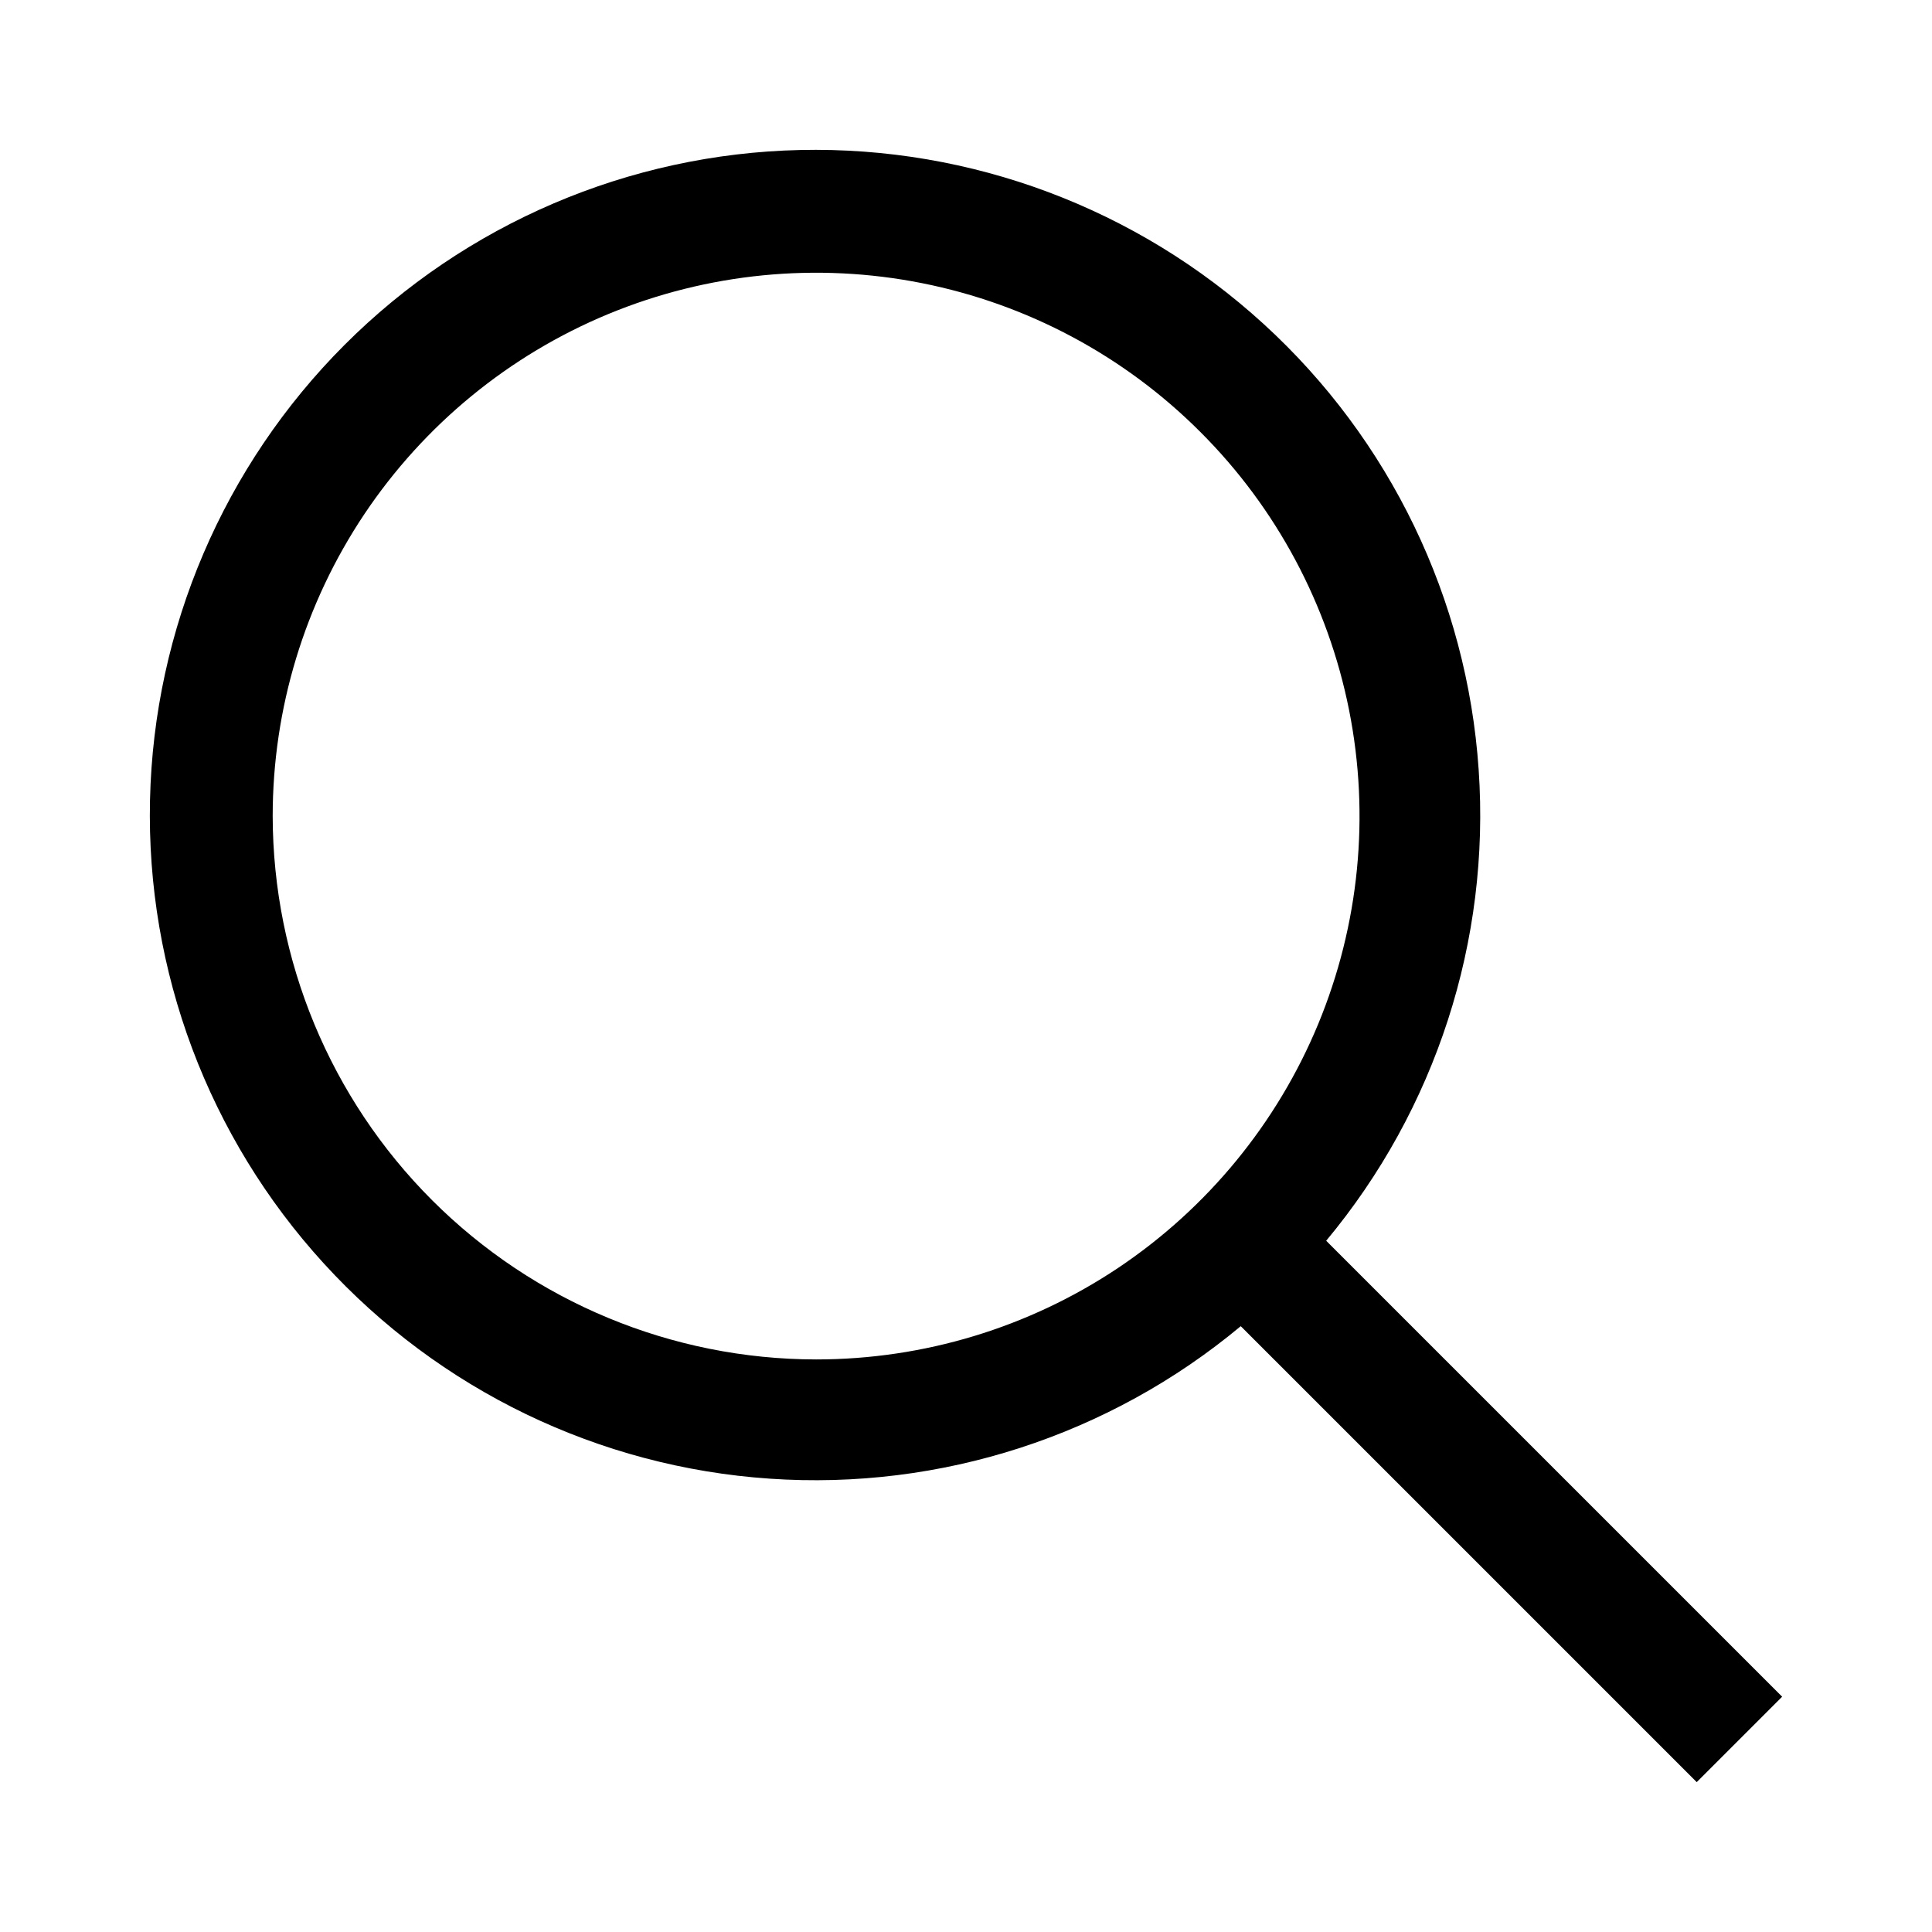
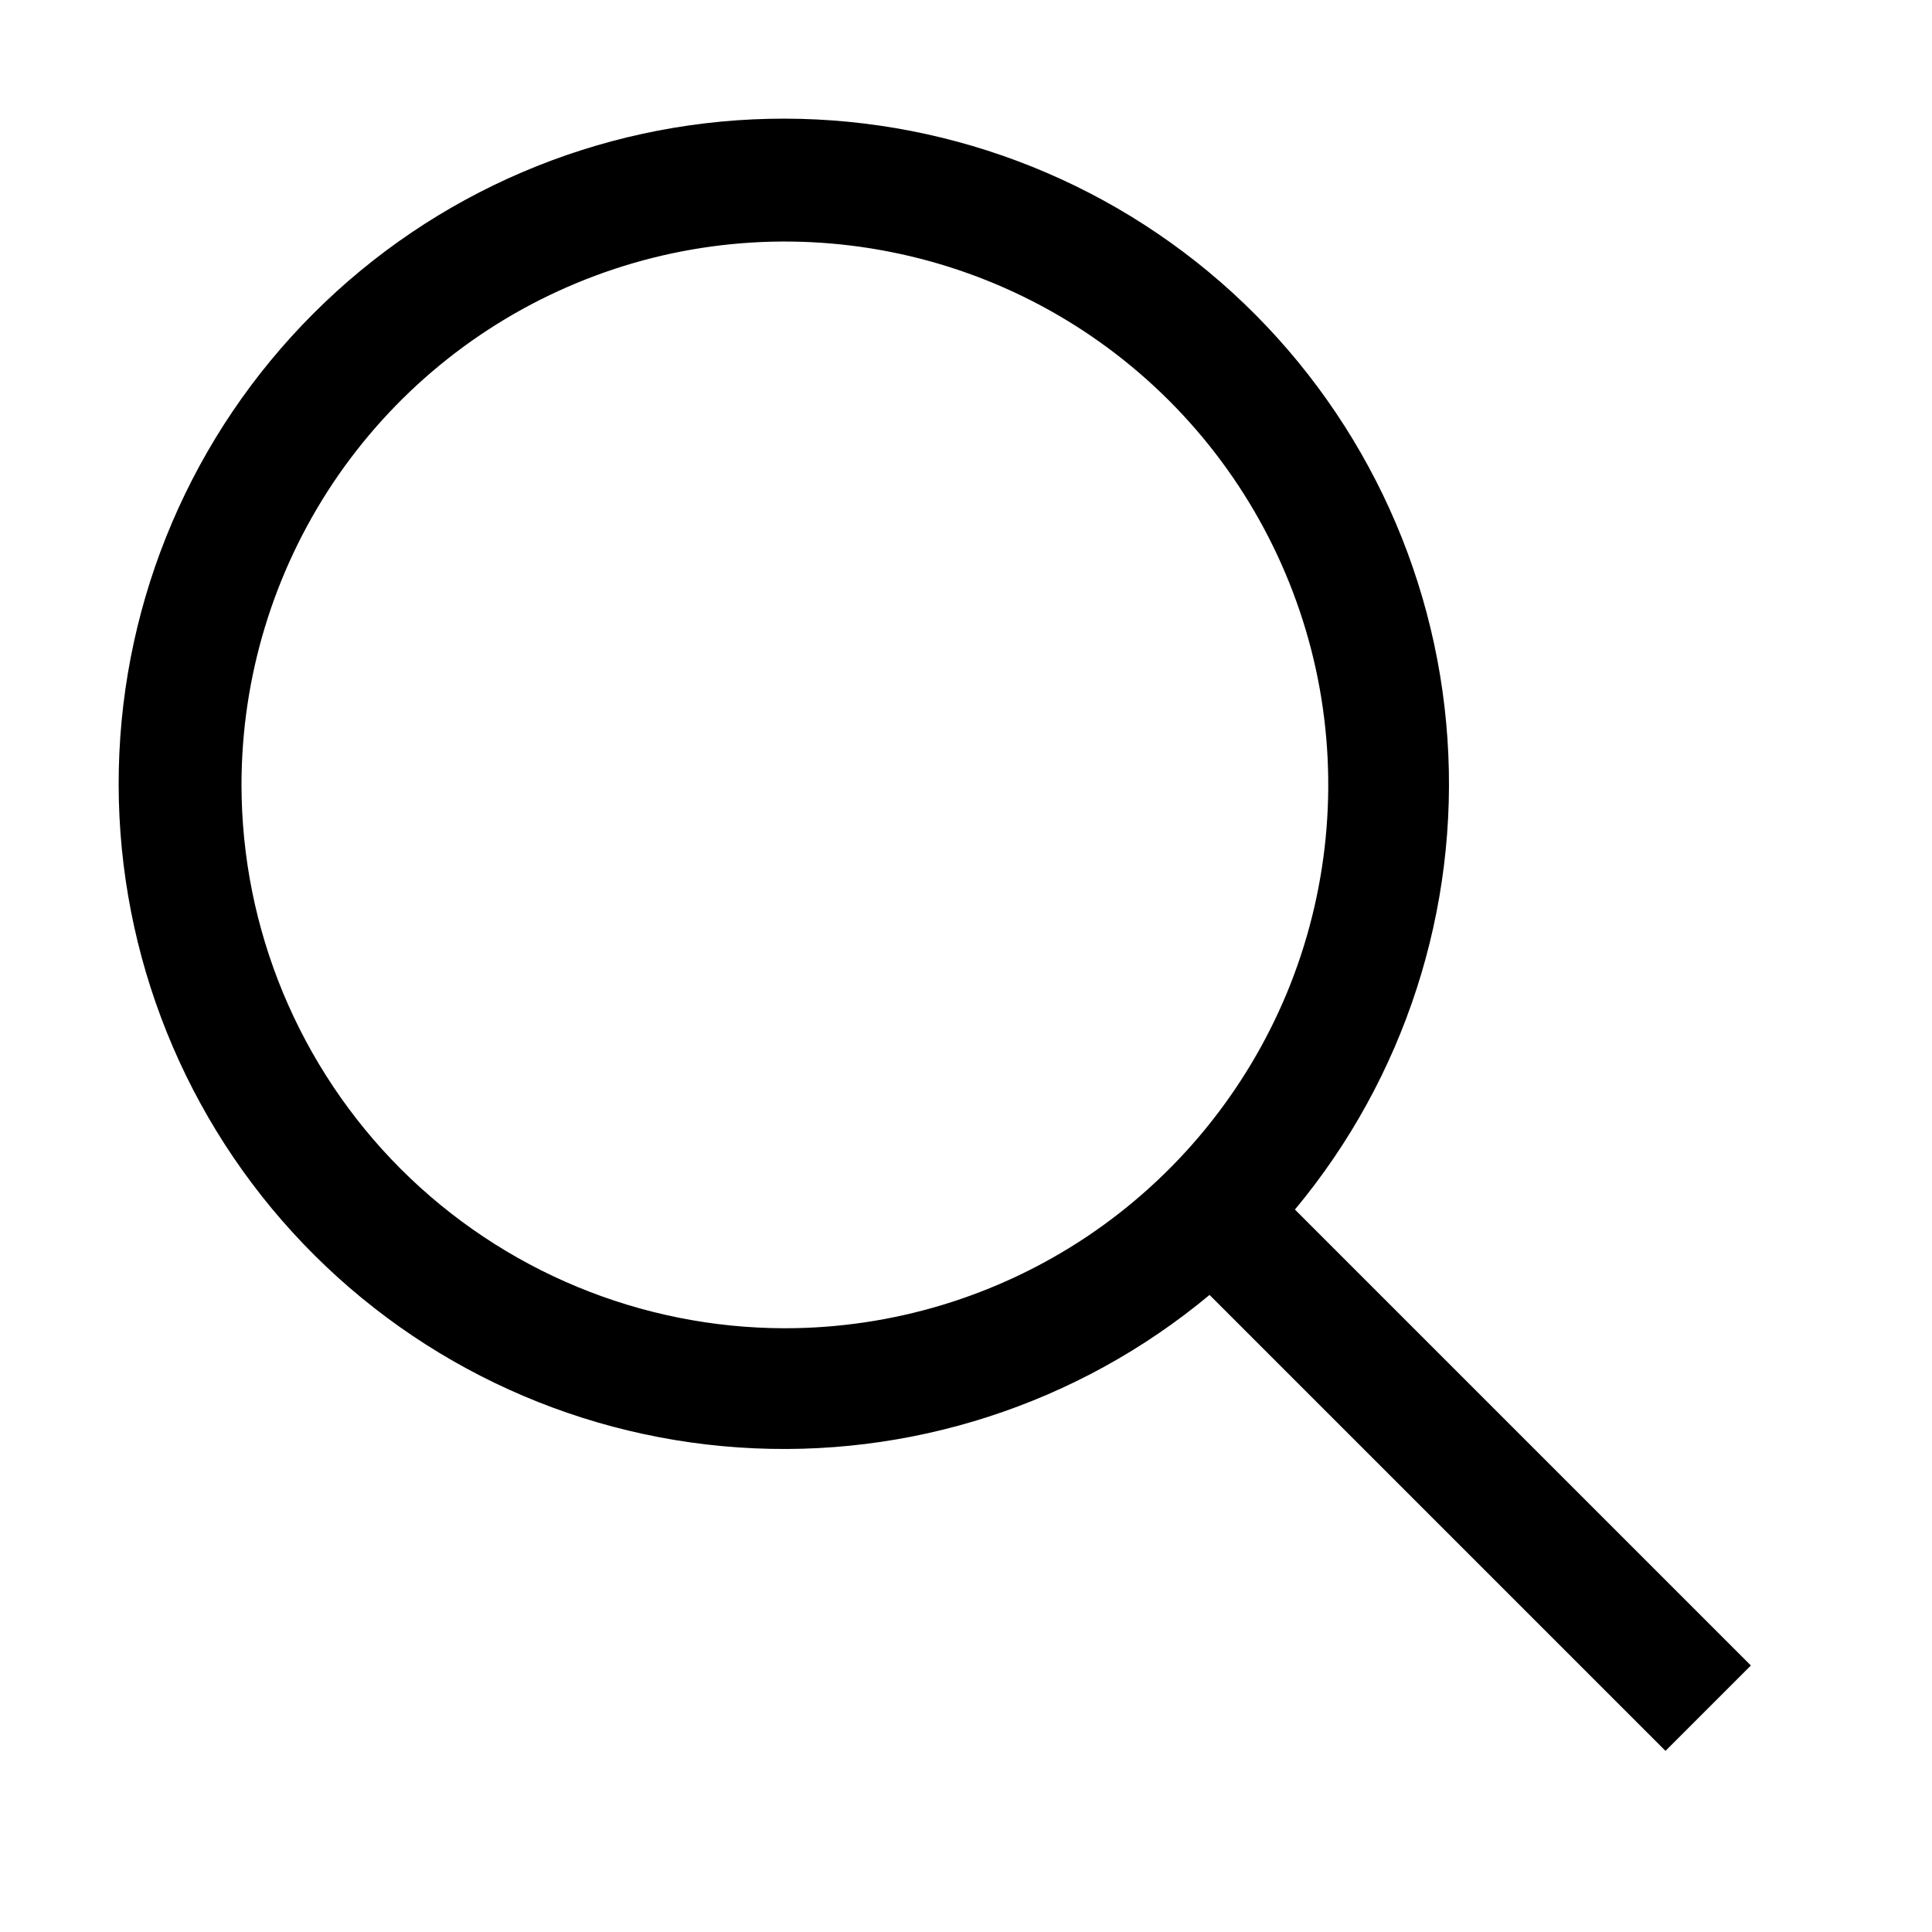
- <svg xmlns="http://www.w3.org/2000/svg" viewBox="-1.086 -1.086 14 14" fill="none">
-   <path d="M11.828 11.209L8.524 7.905C9.318 6.952 9.714 5.73 9.629 4.492C9.545 3.254 8.986 2.097 8.07 1.261C7.154 0.424 5.951 -0.027 4.711 0.001C3.471 0.029 2.289 0.535 1.412 1.412C0.535 2.289 0.029 3.471 0.001 4.711C-0.027 5.951 0.424 7.154 1.261 8.07C2.097 8.986 3.254 9.545 4.492 9.629C5.73 9.714 6.952 9.318 7.905 8.524L11.209 11.828L11.828 11.209ZM0.89 4.828C0.89 4.049 1.121 3.288 1.554 2.64C1.987 1.993 2.602 1.488 3.321 1.19C4.041 0.892 4.832 0.814 5.596 0.966C6.36 1.118 7.062 1.493 7.612 2.044C8.163 2.594 8.538 3.296 8.69 4.06C8.842 4.824 8.764 5.615 8.466 6.335C8.168 7.054 7.663 7.669 7.016 8.102C6.368 8.535 5.607 8.765 4.828 8.765C3.784 8.764 2.783 8.349 2.045 7.611C1.307 6.873 0.892 5.872 0.89 4.828Z" fill="#000000" />
+ <svg xmlns="http://www.w3.org/2000/svg" viewBox="0 0 16 16" fill="none">
+   <path d="M14.5 13.793L10.724 10.017C11.631 8.928 12.084 7.53 11.987 6.116C11.891 4.702 11.252 3.379 10.206 2.423C9.159 1.467 7.783 0.952 6.366 0.984C4.949 1.016 3.598 1.593 2.596 2.596C1.593 3.598 1.016 4.949 0.984 6.366C0.952 7.783 1.467 9.159 2.423 10.206C3.379 11.253 4.702 11.891 6.116 11.987C7.53 12.084 8.928 11.631 10.017 10.724L13.793 14.5L14.5 13.793ZM2 6.5C2 5.61 2.264 4.74 2.758 4C3.253 3.26 3.956 2.683 4.778 2.343C5.6 2.002 6.505 1.913 7.378 2.087C8.251 2.26 9.053 2.689 9.682 3.318C10.311 3.947 10.74 4.749 10.914 5.622C11.087 6.495 10.998 7.4 10.658 8.222C10.317 9.044 9.74 9.747 9 10.242C8.26 10.736 7.39 11 6.5 11C5.307 10.999 4.163 10.524 3.319 9.681C2.476 8.837 2.001 7.693 2 6.5Z" fill="#000000" />
</svg>
